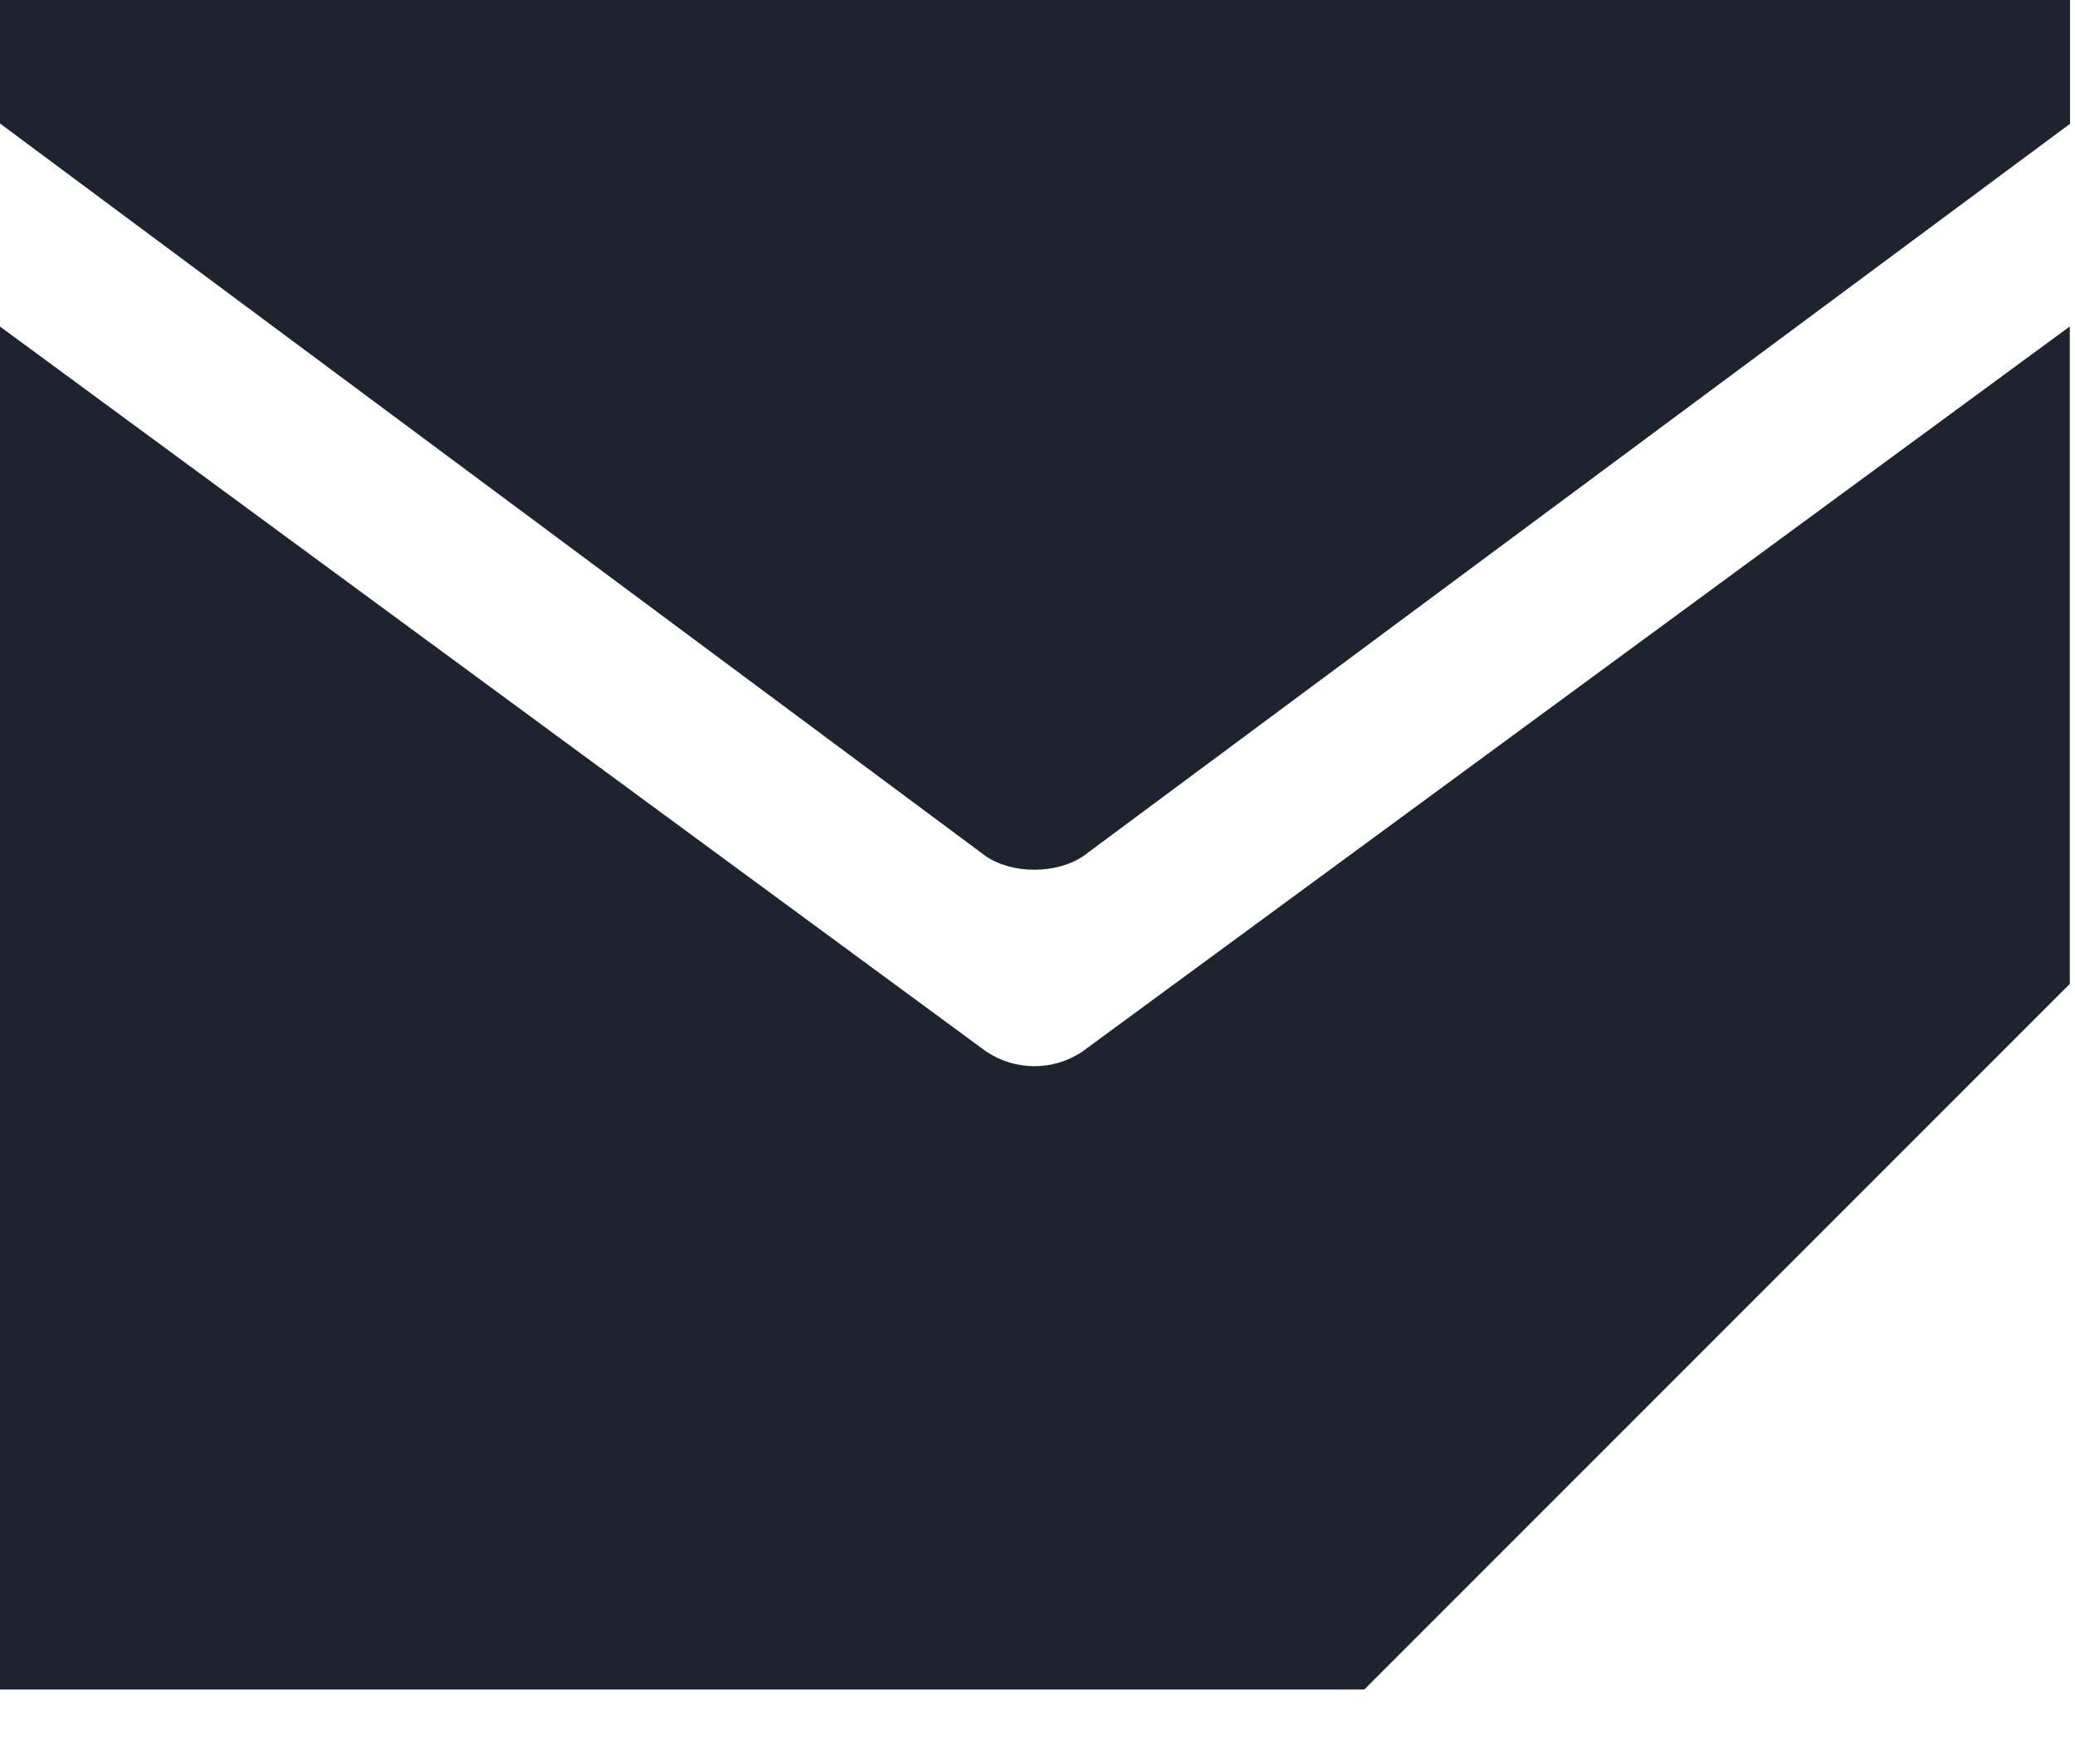
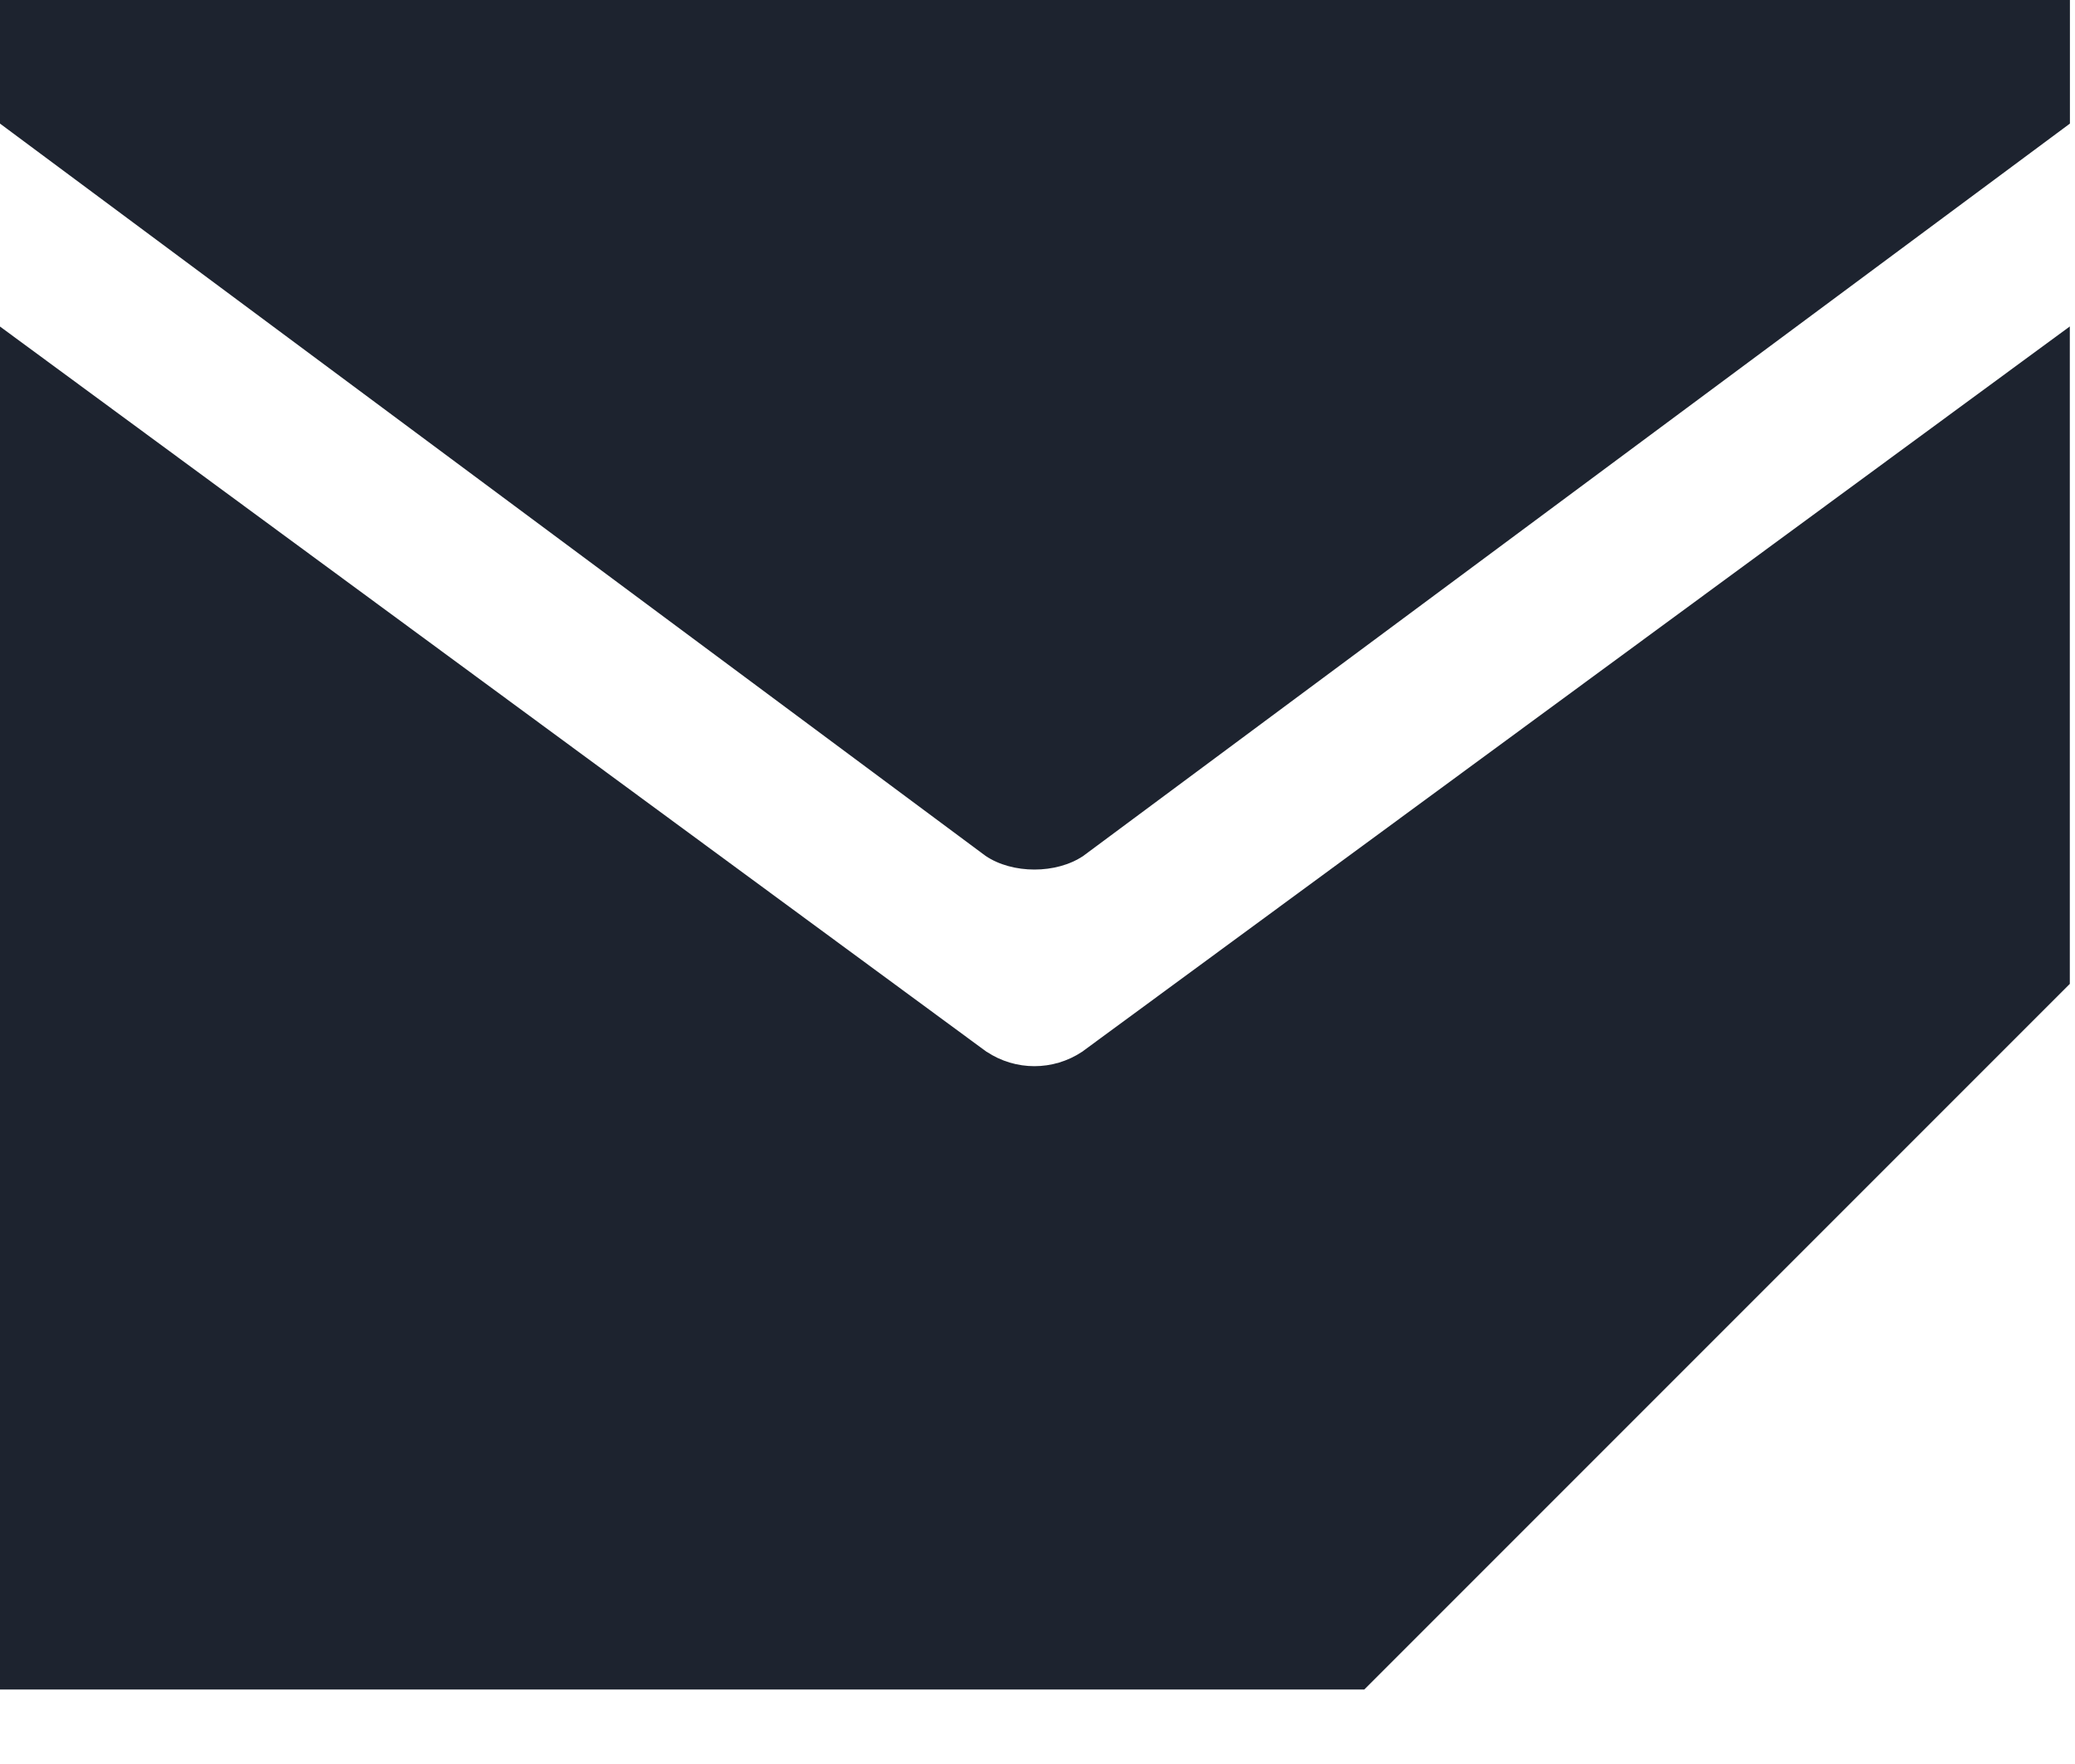
<svg xmlns="http://www.w3.org/2000/svg" width="20" height="17" viewBox="0 0 20 17">
-   <path d="M9.51 10.137L0 3.147v13.135h13.15l6.8-6.8V3.146l-9.52 6.99a.83.83 0 0 1-.92 0zM0 0v1.19L9.5 8.25c.258.176.682.176.942 0l9.51-7.057V0H0z" fill="#1D232F" fill-rule="evenodd" />
+   <path d="M9.51 10.137L0 3.147v13.135h13.15l6.8-6.8V3.146l-9.52 6.99a.831.831 0 0 1-.92 0zM0 0v1.191l9.499 7.057c.26.176.683.176.943 0l9.509-7.057V0H0z" fill="#1D232F" fill-rule="evenodd" />
</svg>
